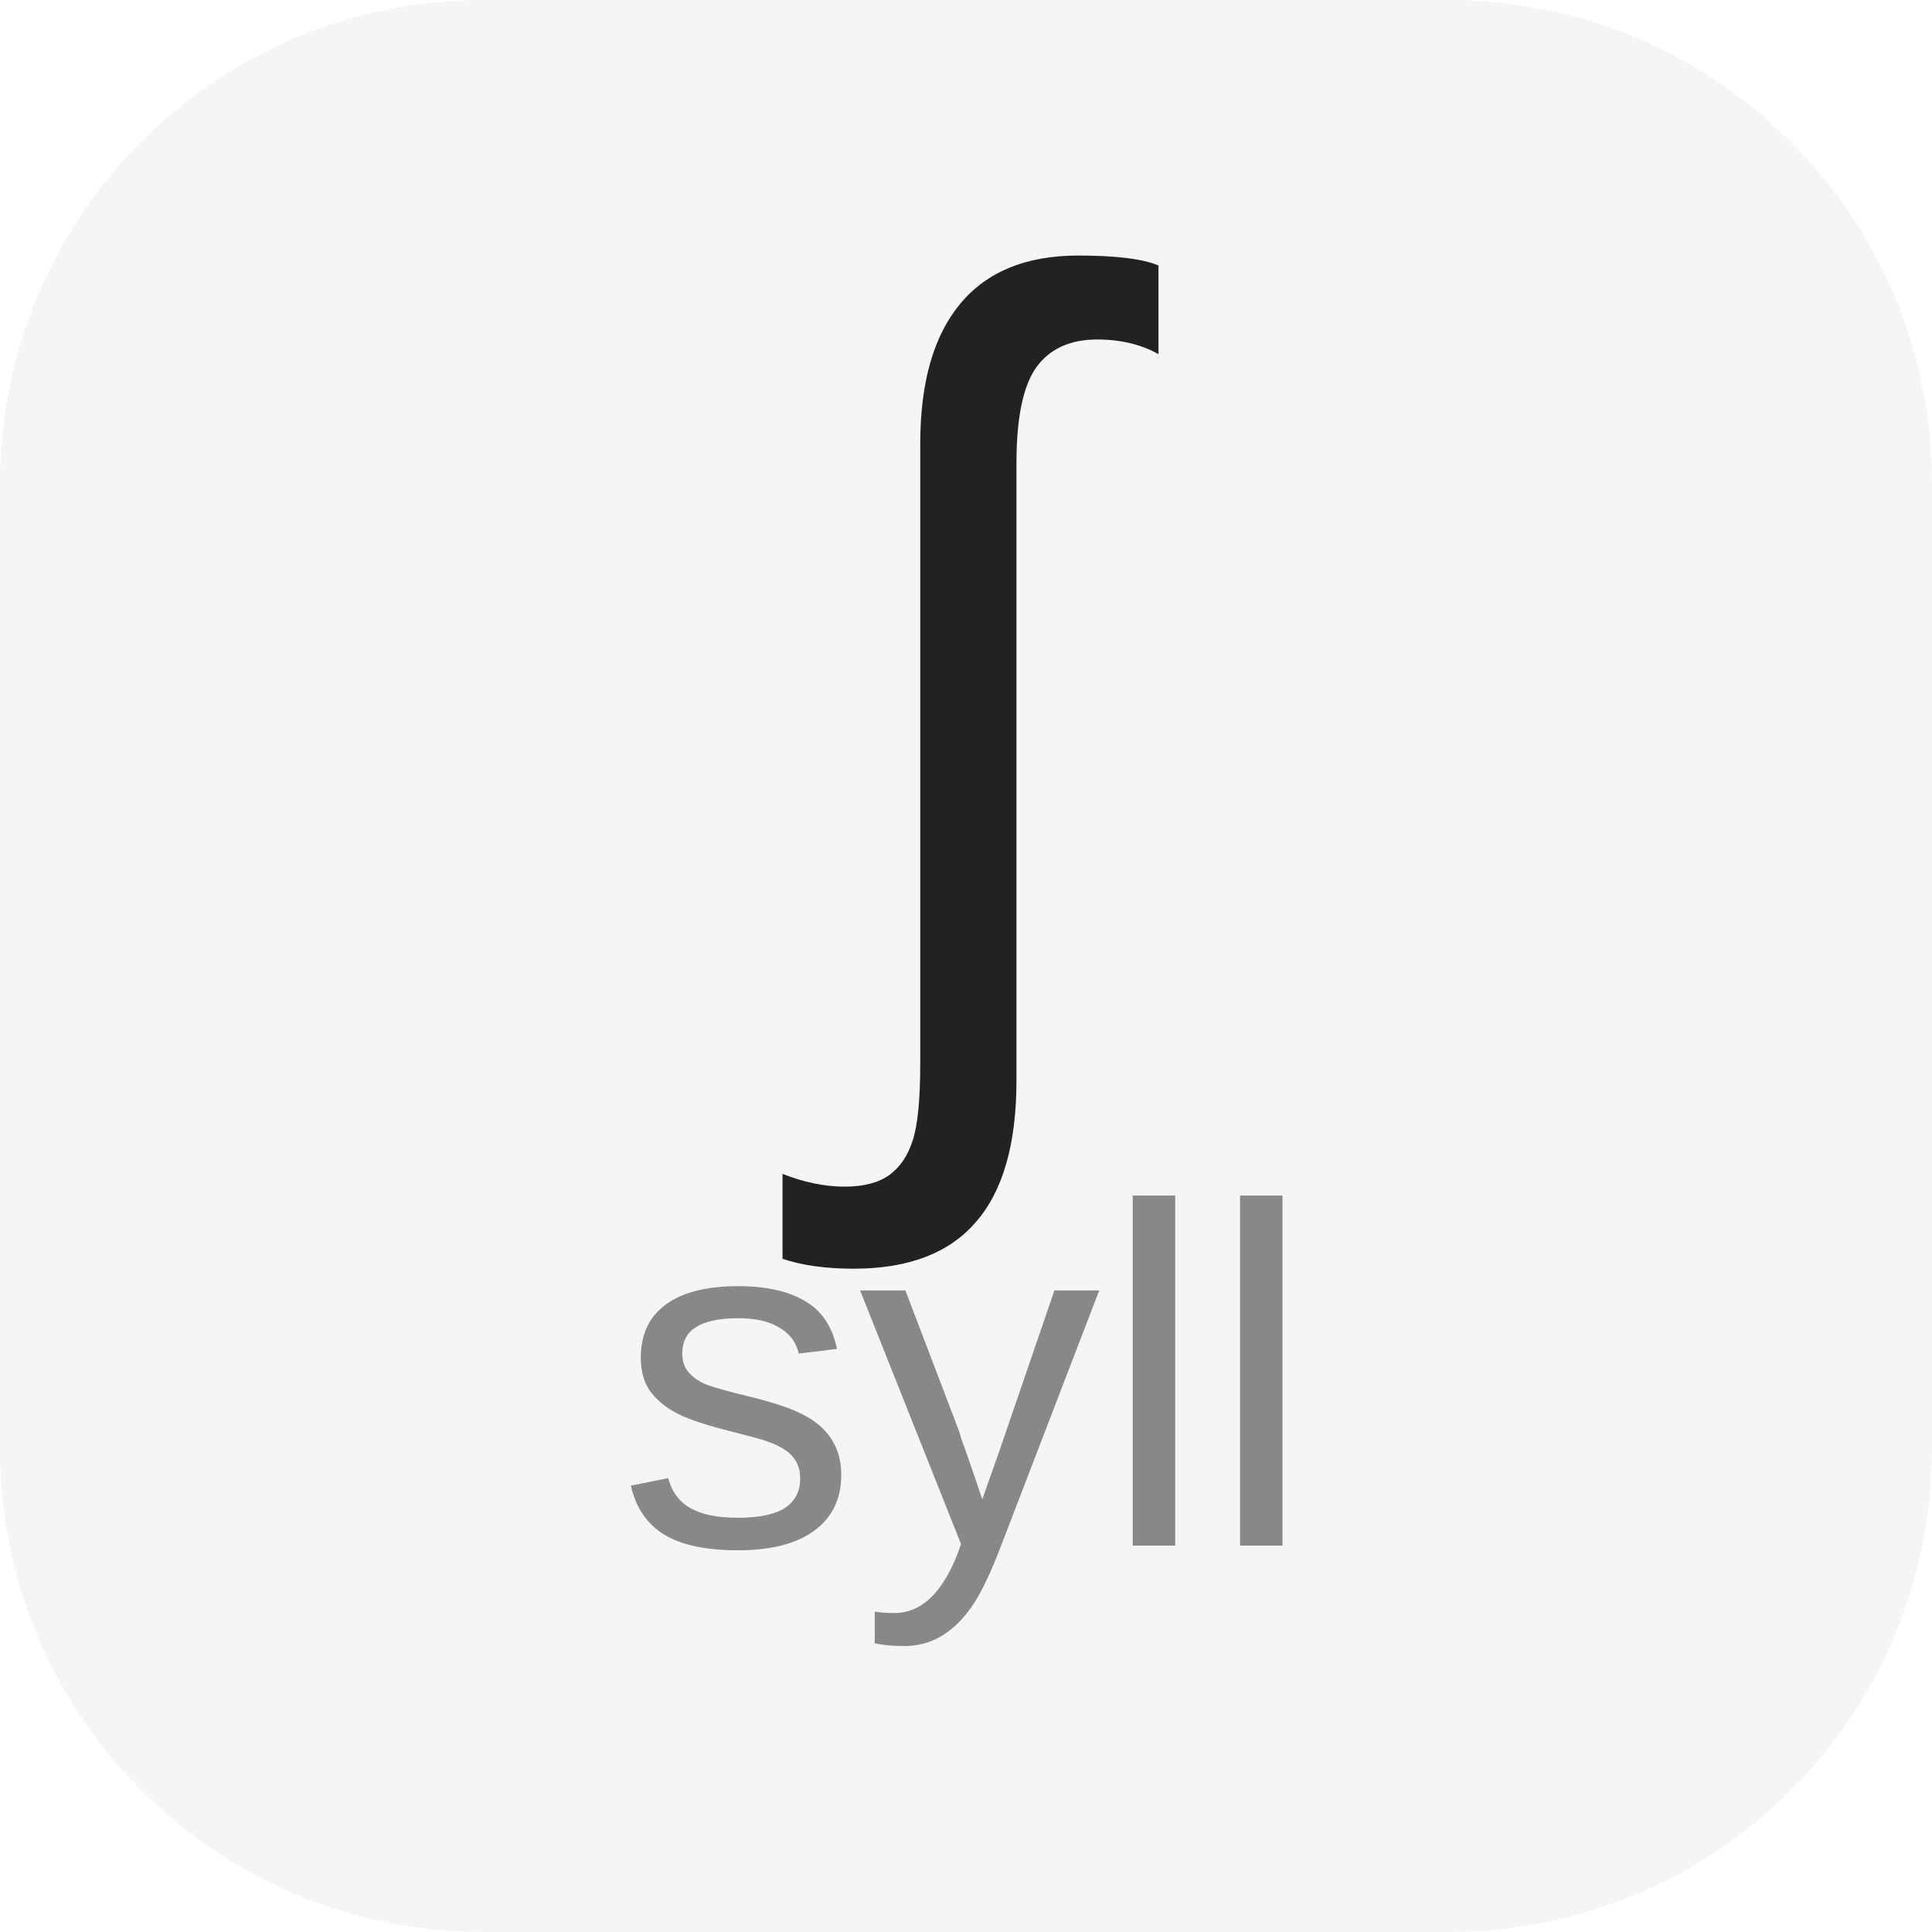
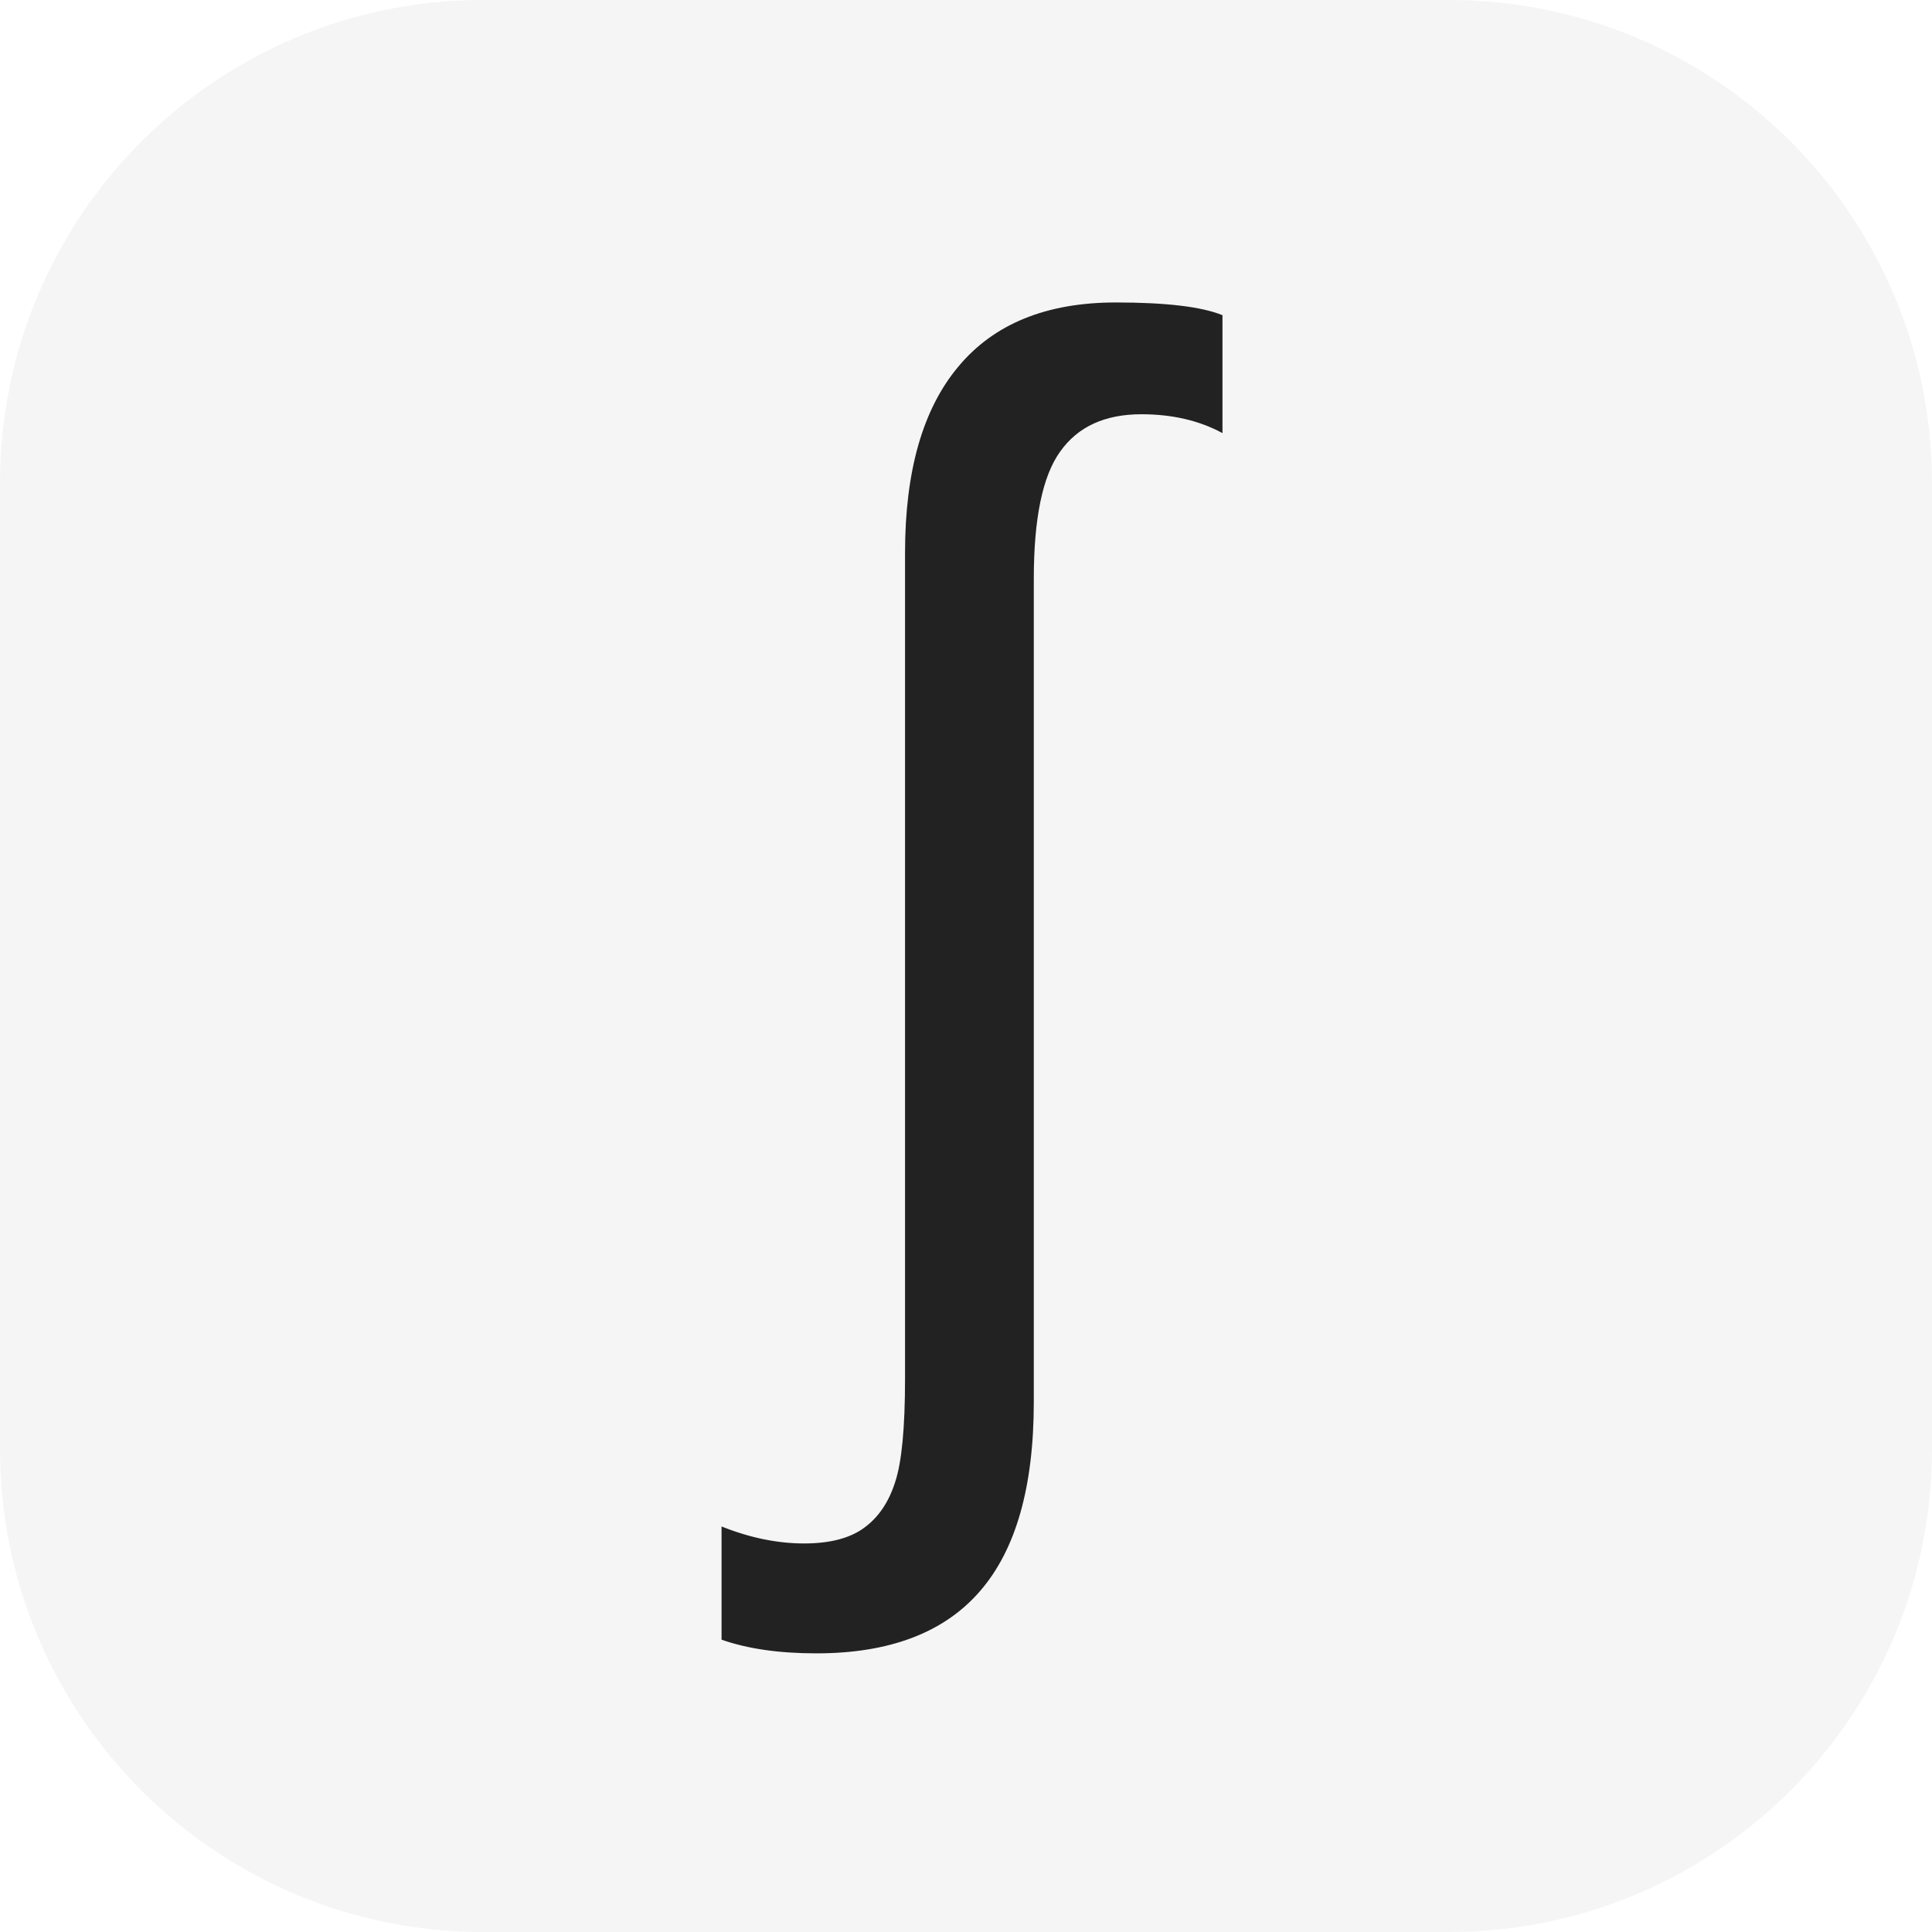
<svg xmlns="http://www.w3.org/2000/svg" viewBox="0 0 64 64">
  <rect width="64" height="64" rx="16" fill="#f5f5f5" />
-   <text x="50%" y="54%" text-anchor="middle" font-size="36" font-family="Arial, sans-serif" fill="#222">
+   <text x="50%" y="44%" text-anchor="middle" dominant-baseline="central" font-size="48" font-family="Arial, sans-serif" fill="#222">
    ʃ
  </text>
-   <text x="50%" y="80%" text-anchor="middle" font-size="16" font-family="Arial, sans-serif" fill="#888">
-     syll
-   </text>
</svg>
